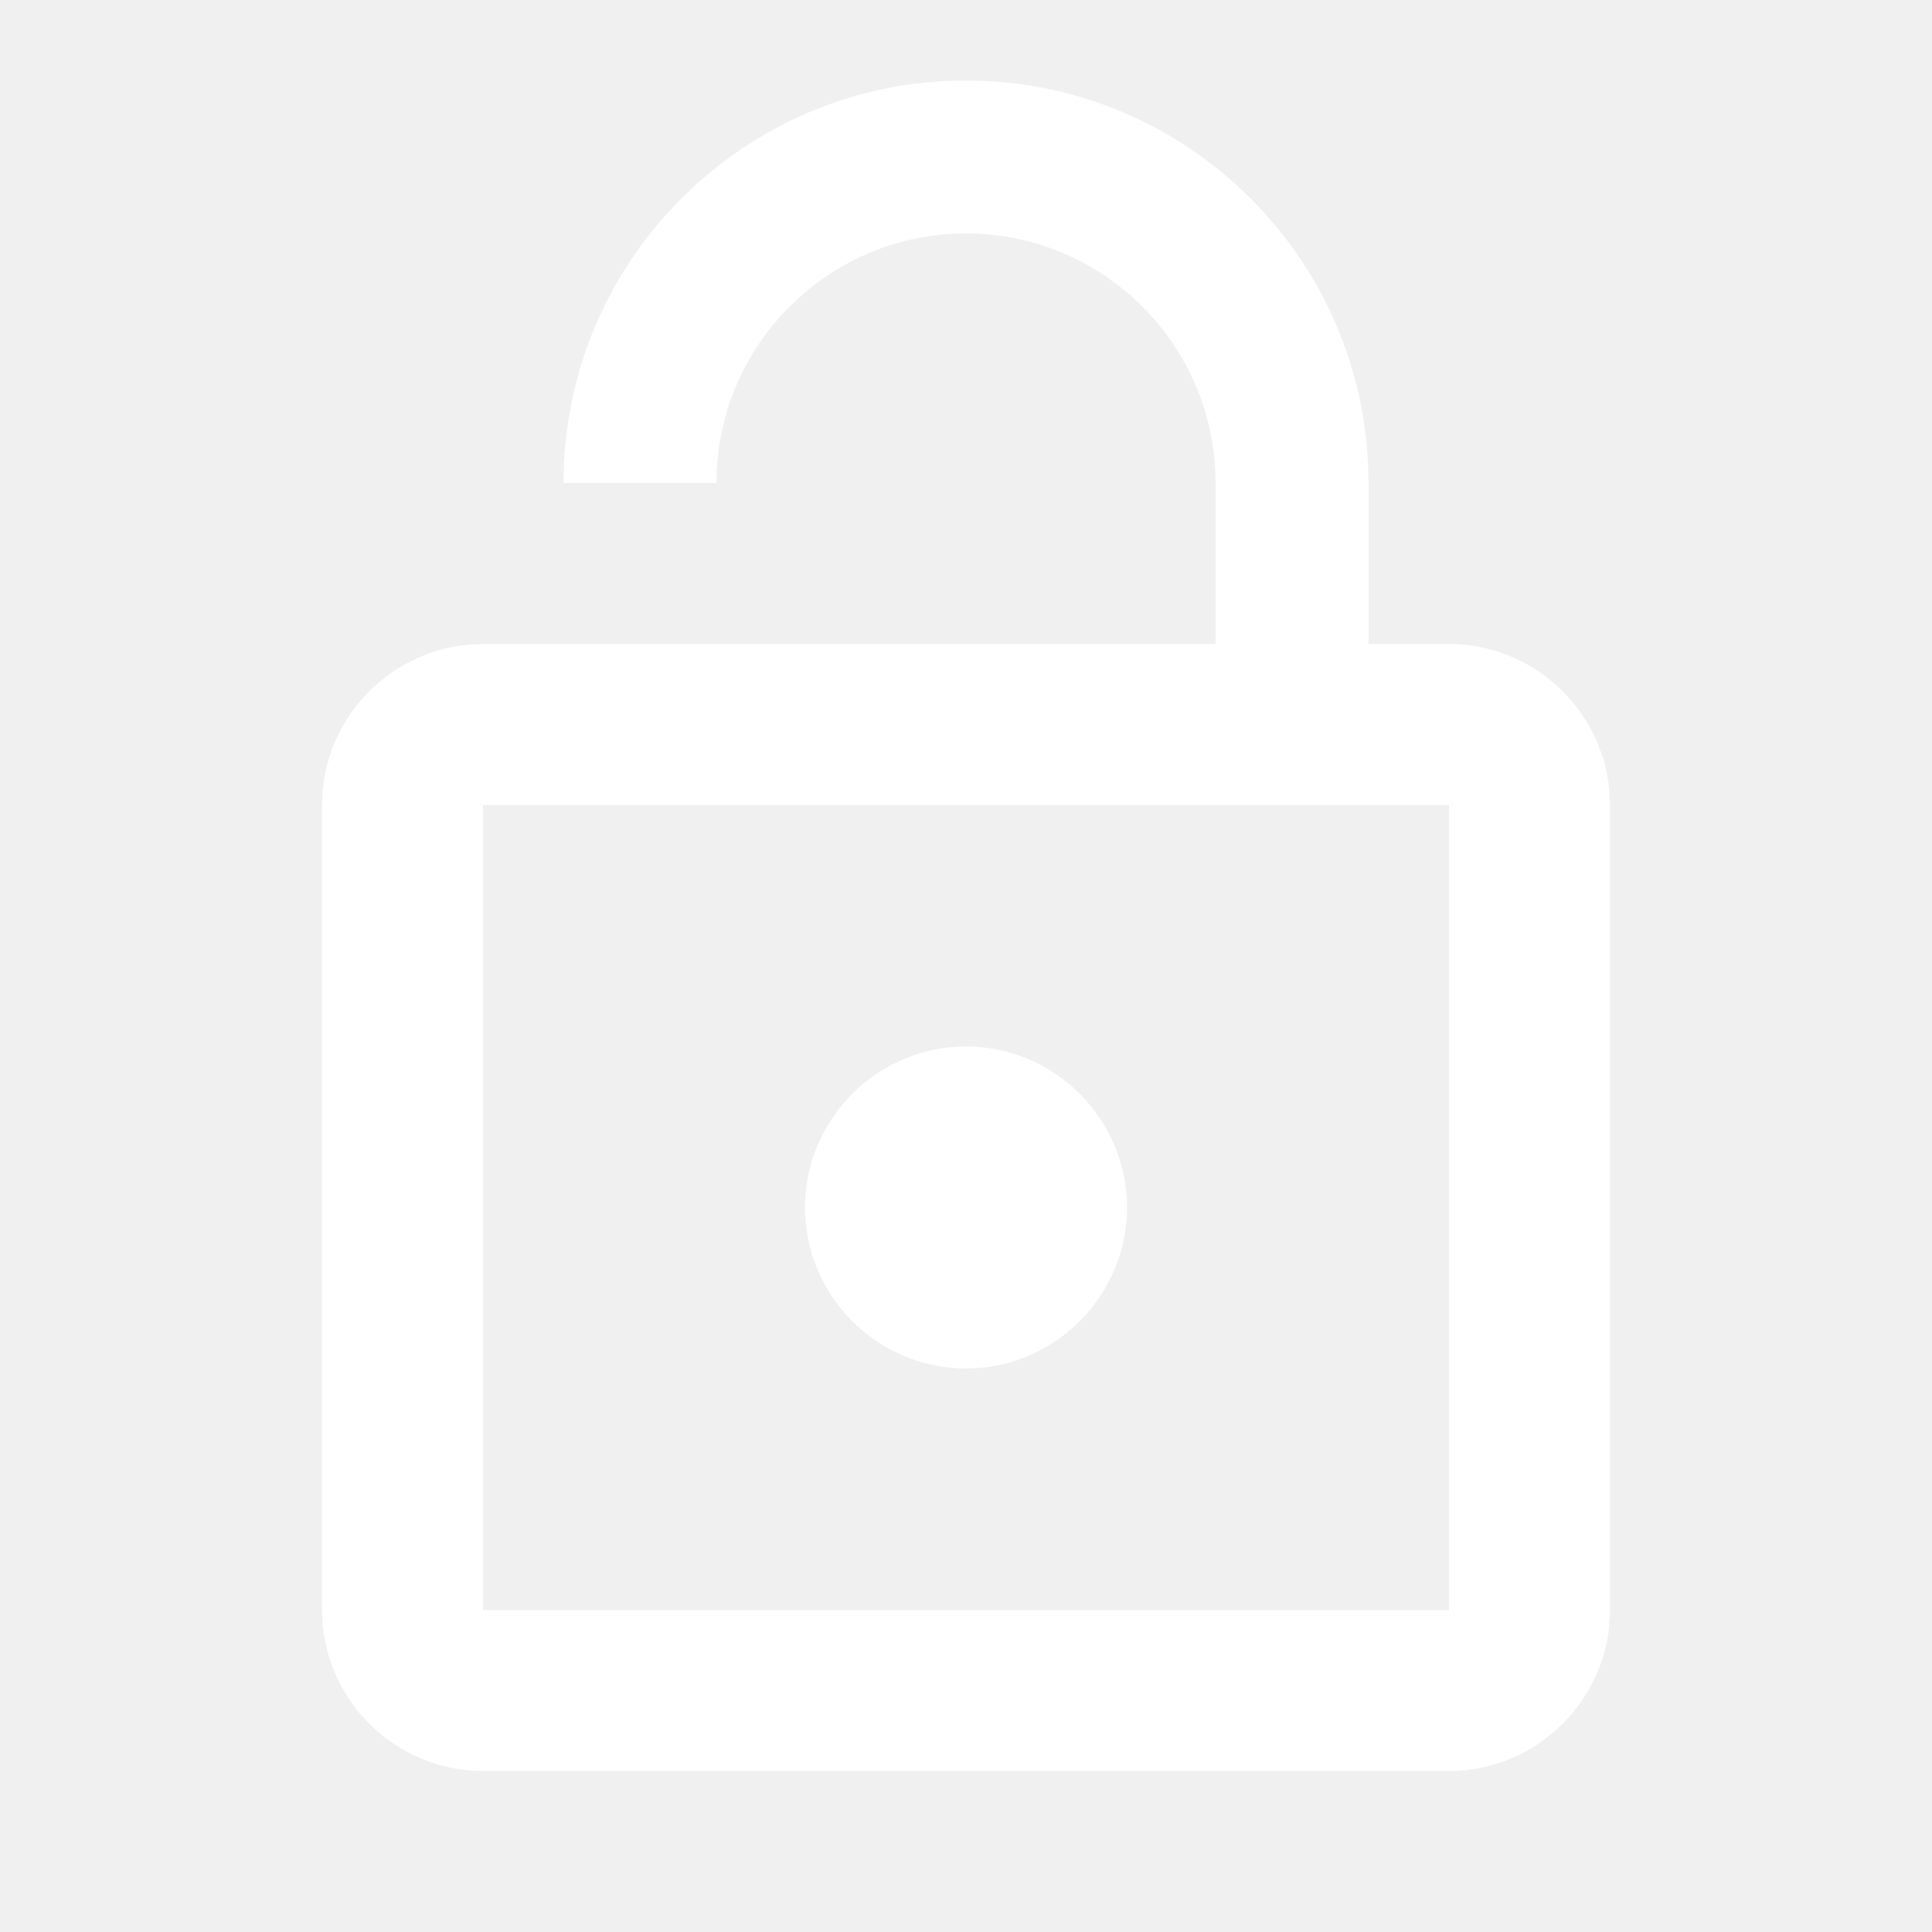
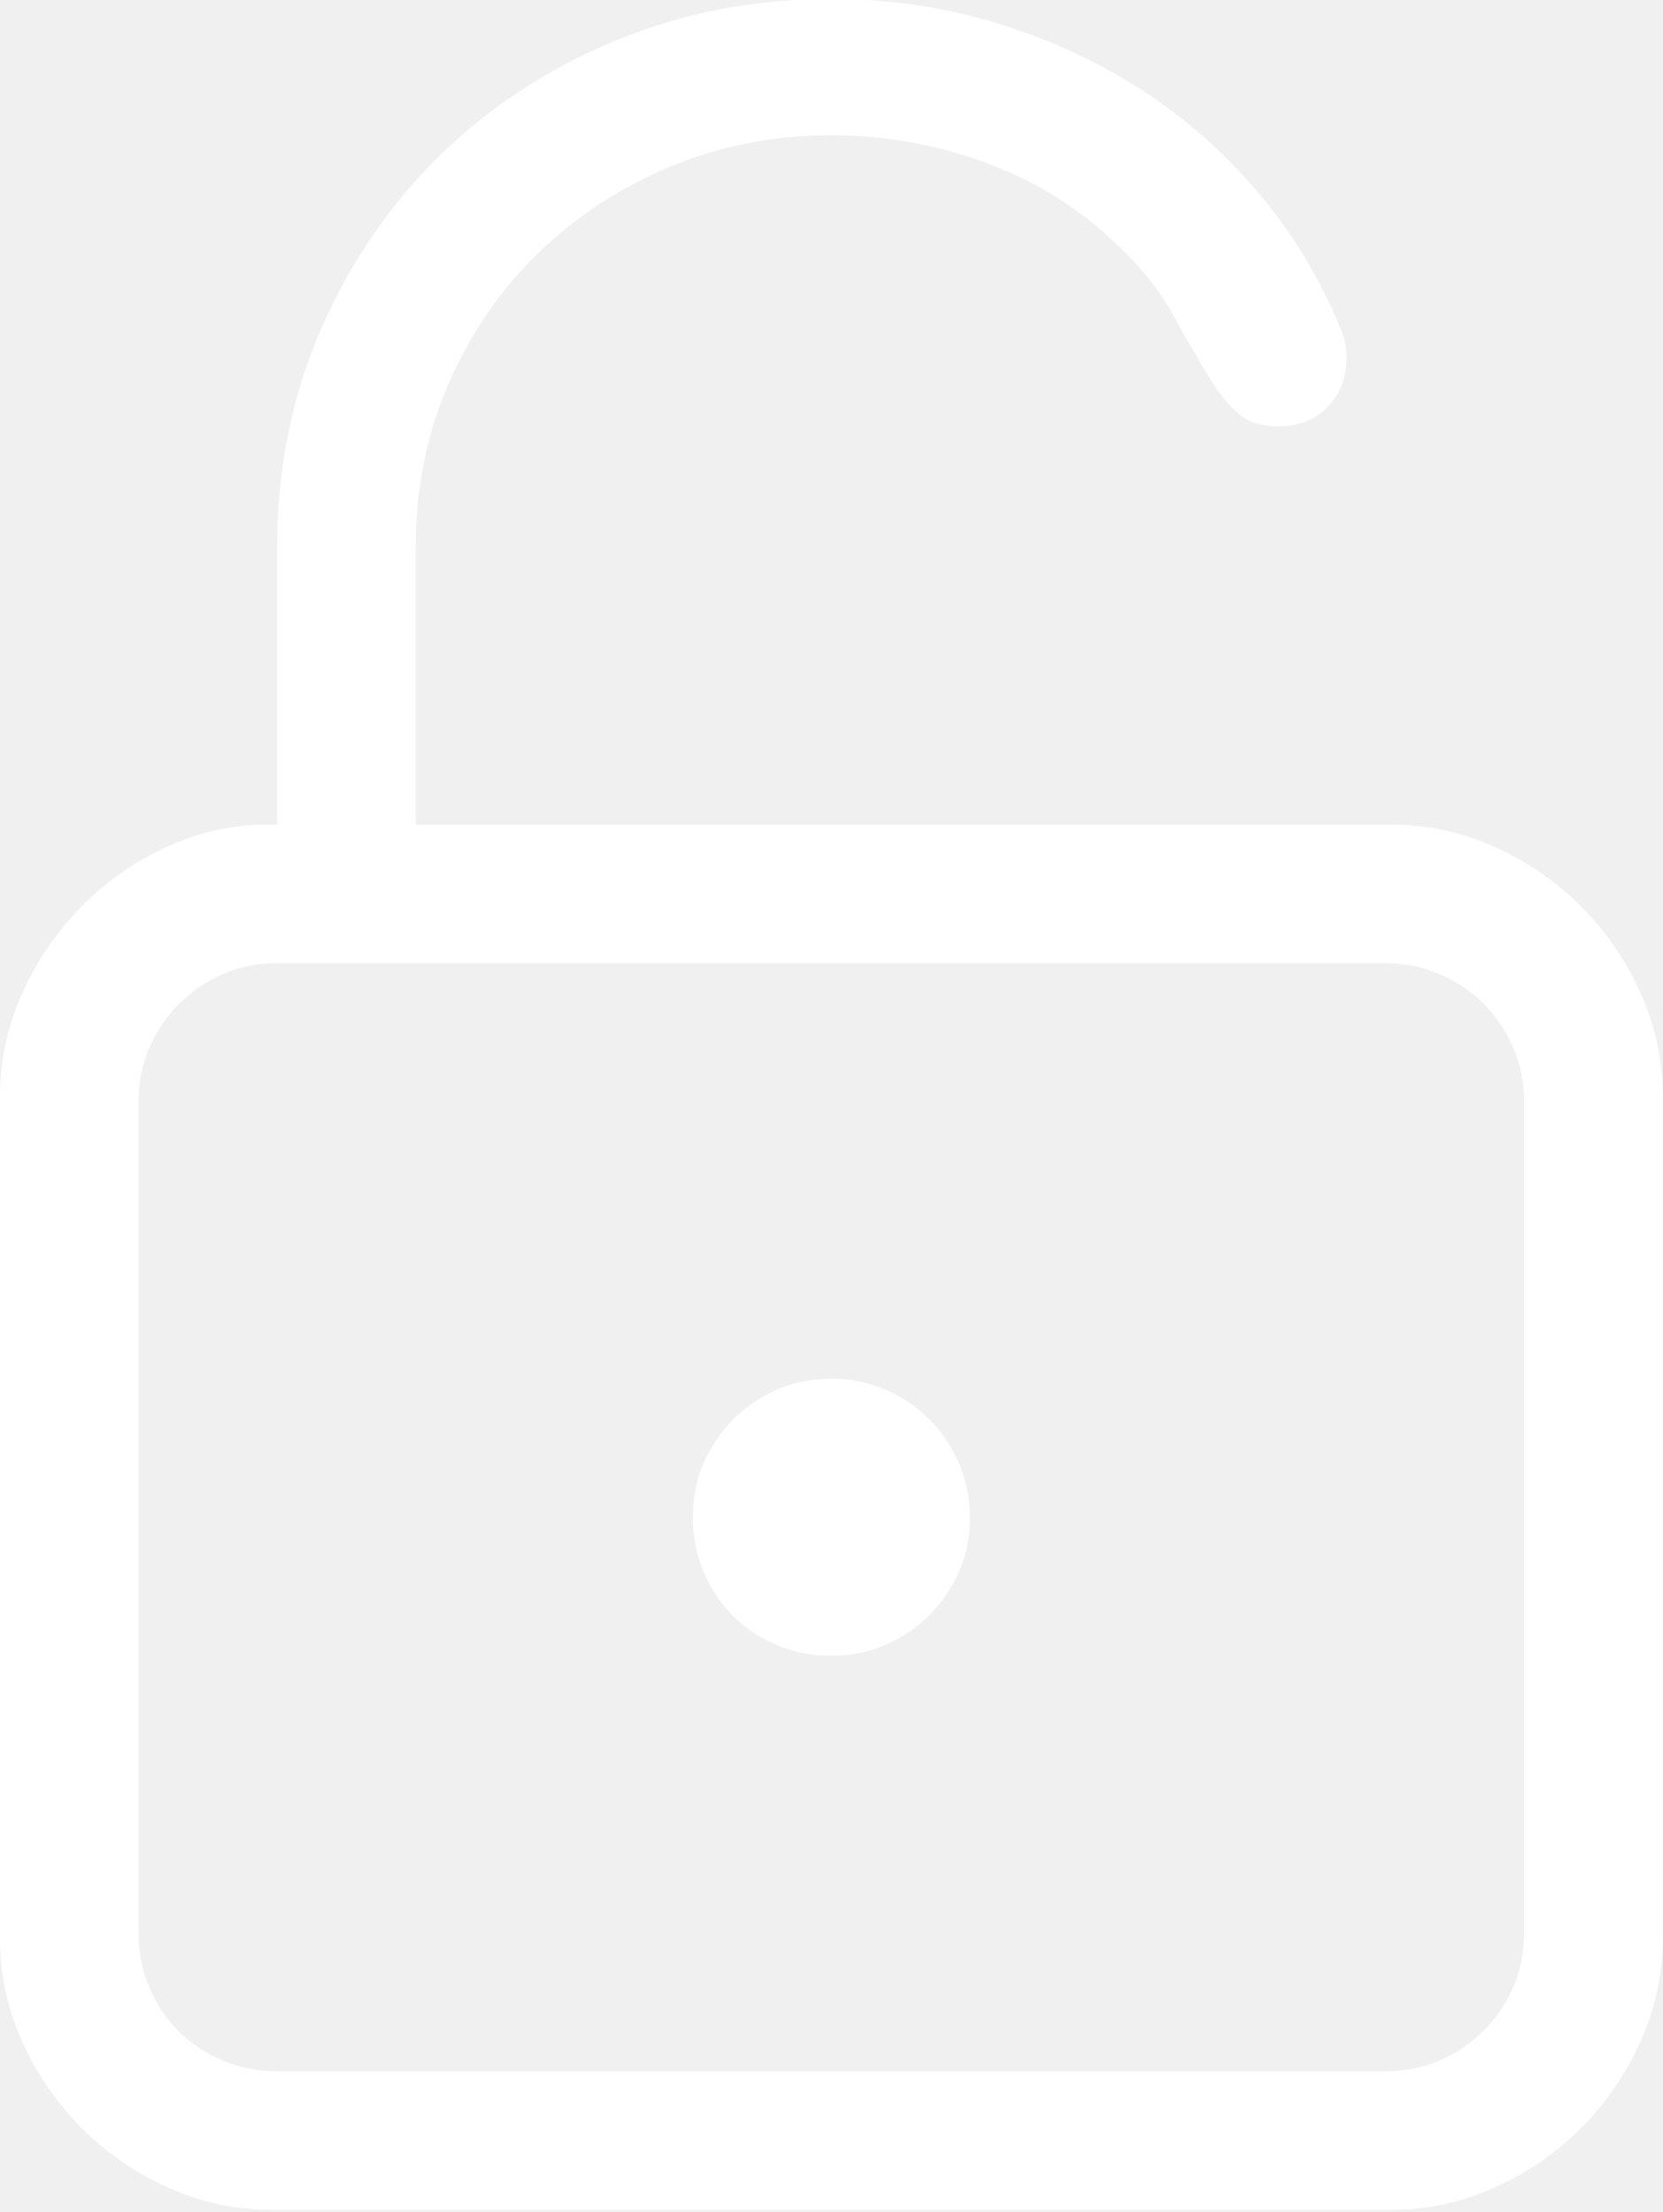
- <svg xmlns="http://www.w3.org/2000/svg" fill="#fff" width="512" height="512" viewBox="0 0 24 24">
-   <path d="M0 0h24v24H0z" fill="none" />
-   <path d="M12 17c1.1 0 2-.9 2-2s-.9-2-2-2-2 .9-2 2 .9 2 2 2zm6-9h-1V6c0-2.76-2.24-5-5-5S7 3.24 7 6h1.9c0-1.71 1.39-3.1 3.1-3.1 1.71 0 3.1 1.39 3.1 3.1v2H6c-1.1 0-2 .9-2 2v10c0 1.1.9 2 2 2h12c1.1 0 2-.9 2-2V10c0-1.1-.9-2-2-2zm0 12H6V10h12v10z" />
+ <svg xmlns="http://www.w3.org/2000/svg" height="100%" viewBox="128 3 768 1022" width="100%">
+   <path d="M896,509.5L896,898.5C896,915.167 892.583,931.083 885.75,946.25C878.917,961.417 869.75,974.75 858.25,986.25C846.75,997.75 833.417,1006.92 818.25,1013.75C803.083,1020.58 787.167,1024 770.5,1024L253.5,1024C236.833,1024 220.917,1020.58 205.75,1013.75C190.583,1006.92 177.25,997.75 165.75,986.25C154.25,974.75 145.083,961.417 138.25,946.25C131.417,931.083 128,915.167 128,898.5L128,509.5C128,493.167 131.333,477.5 138,462.5C144.667,447.5 153.667,434.167 165,422.5C176.333,410.833 189.5,401.5 204.5,394.5C219.5,387.5 235.167,384 251.5,384L256,384L256,256C256,220 262.667,186.583 276,155.75C289.333,124.917 307.5,98.167 330.5,75.5C353.5,52.833 380.583,35 411.75,22C442.917,9 476.333,2.5 512,2.5C537.333,2.5 562,6 586,13C610,20 632.417,30.083 653.25,43.25C674.083,56.417 692.583,72.5 708.75,91.5C724.917,110.5 737.833,131.833 747.5,155.5C749.167,159.833 750,164 750,168C750,177.333 747.083,185 741.25,191C735.417,197 727.833,200 718.5,200C710.833,200 704.833,198.167 700.5,194.5C696.167,190.833 692.167,186.167 688.5,180.5C681.833,169.833 675.75,159.417 670.25,149.25C664.75,139.083 657.333,129.333 648,120C630,101.667 609.167,88 585.5,79C561.833,70 537.333,65.5 512,65.5C485.333,65.5 460.333,70.417 437,80.25C413.667,90.083 393.333,103.5 376,120.5C358.667,137.5 345,157.583 335,180.75C325,203.917 320,229 320,256L320,384L770.5,384C787.167,384 803.083,387.417 818.25,394.25C833.417,401.083 846.75,410.25 858.25,421.75C869.75,433.25 878.917,446.583 885.75,461.75C892.583,476.917 896,492.833 896,509.5ZM832,512C832,503.333 830.333,495.083 827,487.25C823.667,479.417 819.083,472.583 813.25,466.75C807.417,460.917 800.583,456.333 792.75,453C784.917,449.667 776.667,448 768,448L256,448C247,448 238.667,449.667 231,453C223.333,456.333 216.583,460.917 210.75,466.75C204.917,472.583 200.333,479.333 197,487C193.667,494.667 192,503 192,512L192,896C192,905 193.667,913.417 197,921.25C200.333,929.083 204.833,935.833 210.5,941.5C216.167,947.167 222.917,951.667 230.75,955C238.583,958.333 247,960 256,960L768,960C777,960 785.333,958.333 793,955C800.667,951.667 807.417,947.083 813.25,941.25C819.083,935.417 823.667,928.667 827,921C830.333,913.333 832,905 832,896ZM576,704C576,713 574.333,721.333 571,729C567.667,736.667 563.083,743.417 557.25,749.25C551.417,755.083 544.667,759.667 537,763C529.333,766.333 521,768 512,768C503,768 494.583,766.333 486.75,763C478.917,759.667 472.167,755.167 466.5,749.5C460.833,743.833 456.333,737.083 453,729.25C449.667,721.417 448,713 448,704C448,695 449.667,686.667 453,679C456.333,671.333 460.917,664.583 466.75,658.75C472.583,652.917 479.333,648.333 487,645C494.667,641.667 503,640 512,640C520.667,640 528.917,641.667 536.75,645C544.583,648.333 551.417,652.917 557.25,658.75C563.083,664.583 567.667,671.417 571,679.25C574.333,687.083 576,695.333 576,704Z" fill="#FFFFFF" fill-opacity="1">
+   </path>
</svg>
